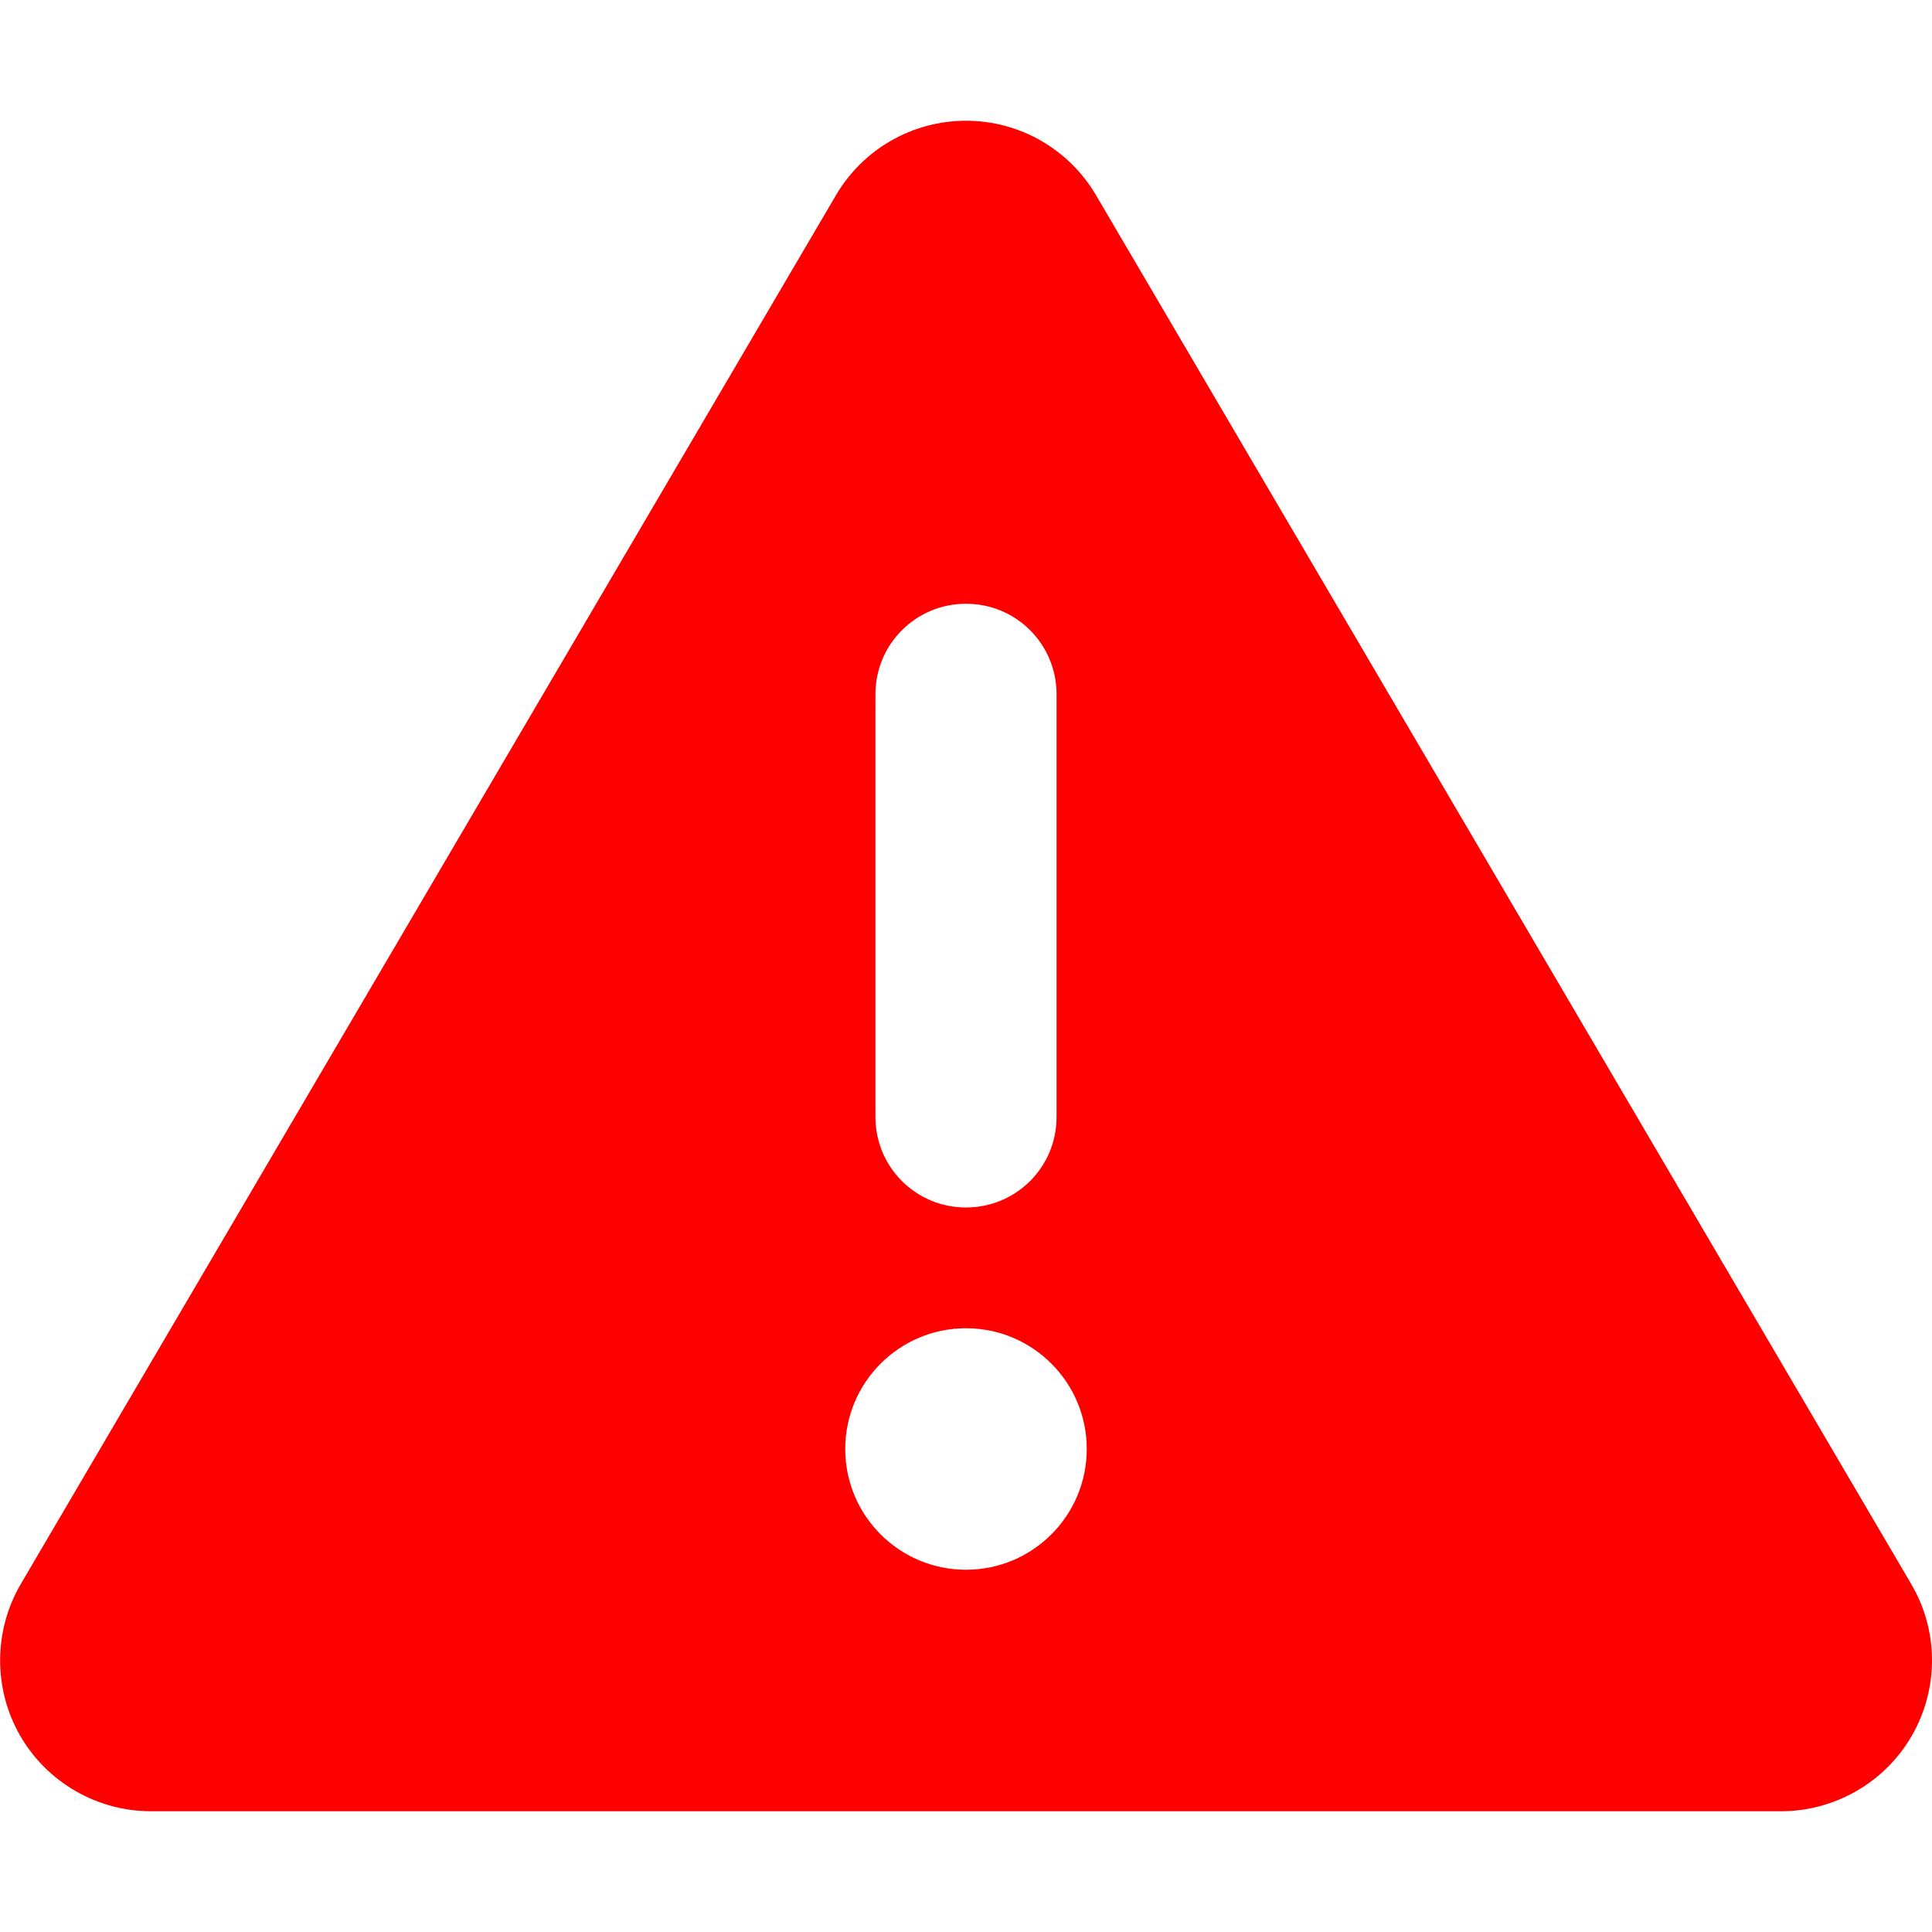
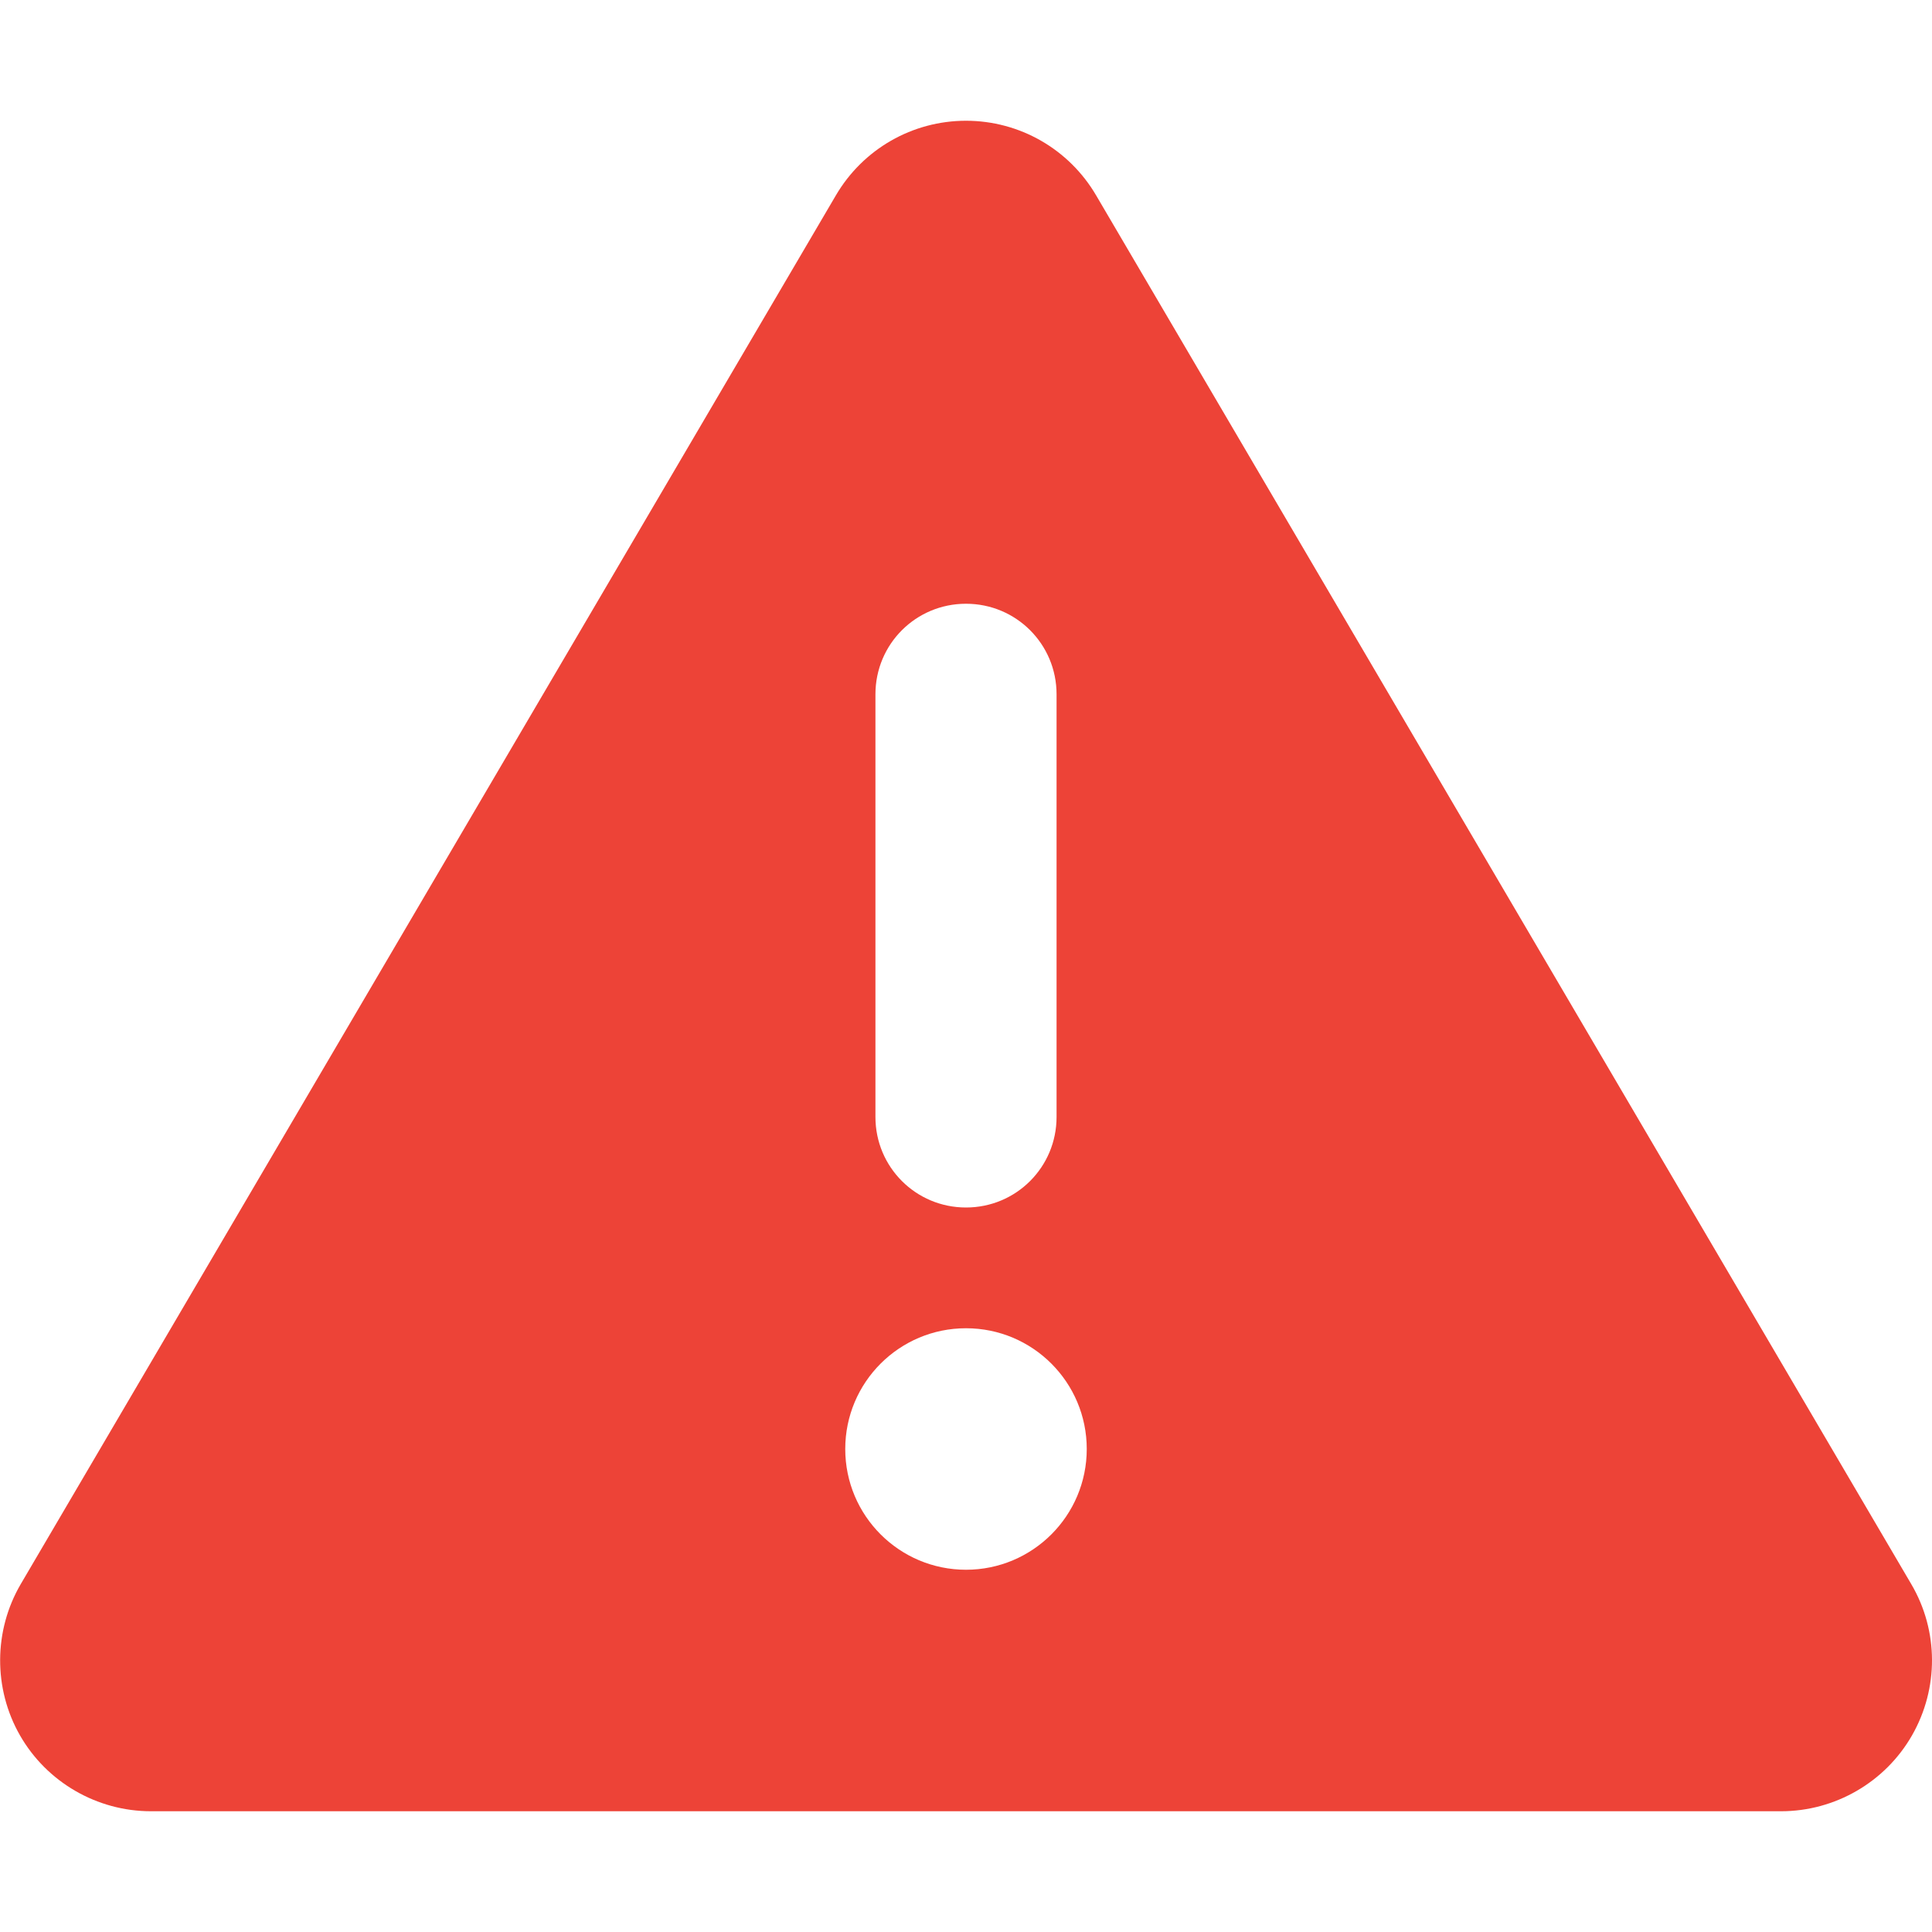
<svg xmlns="http://www.w3.org/2000/svg" height="1em" viewBox="0 0 512 512">
-   <path fill="red" d="M256 32c14.2 0 27.3 7.5 34.5 19.8l216 368c7.3 12.4 7.3 27.7 .2 40.1S486.3 480 472 480L40 480c-14.3 0-27.6-7.7-34.7-20.1s-7-27.8 .2-40.1l216-368C228.7 39.5 241.8 32 256 32zm0 128c-13.3 0-24 10.7-24 24l0 112c0 13.3 10.7 24 24 24s24-10.7 24-24l0-112c0-13.3-10.7-24-24-24zm32 224a32 32 0 1 0 -64 0 32 32 0 1 0 64 0z" />
+   <path fill="#ed4337" d="M256 32c14.2 0 27.3 7.5 34.5 19.8l216 368c7.3 12.4 7.3 27.7 .2 40.1S486.3 480 472 480H40c-14.3 0-27.6-7.7-34.7-20.1s-7-27.8 .2-40.1l216-368C228.7 39.5 241.8 32 256 32zm0 128c-13.3 0-24 10.7-24 24V296c0 13.3 10.7 24 24 24s24-10.7 24-24V184c0-13.3-10.7-24-24-24zm32 224a32 32 0 1 0 -64 0 32 32 0 1 0 64 0z" />
</svg>
